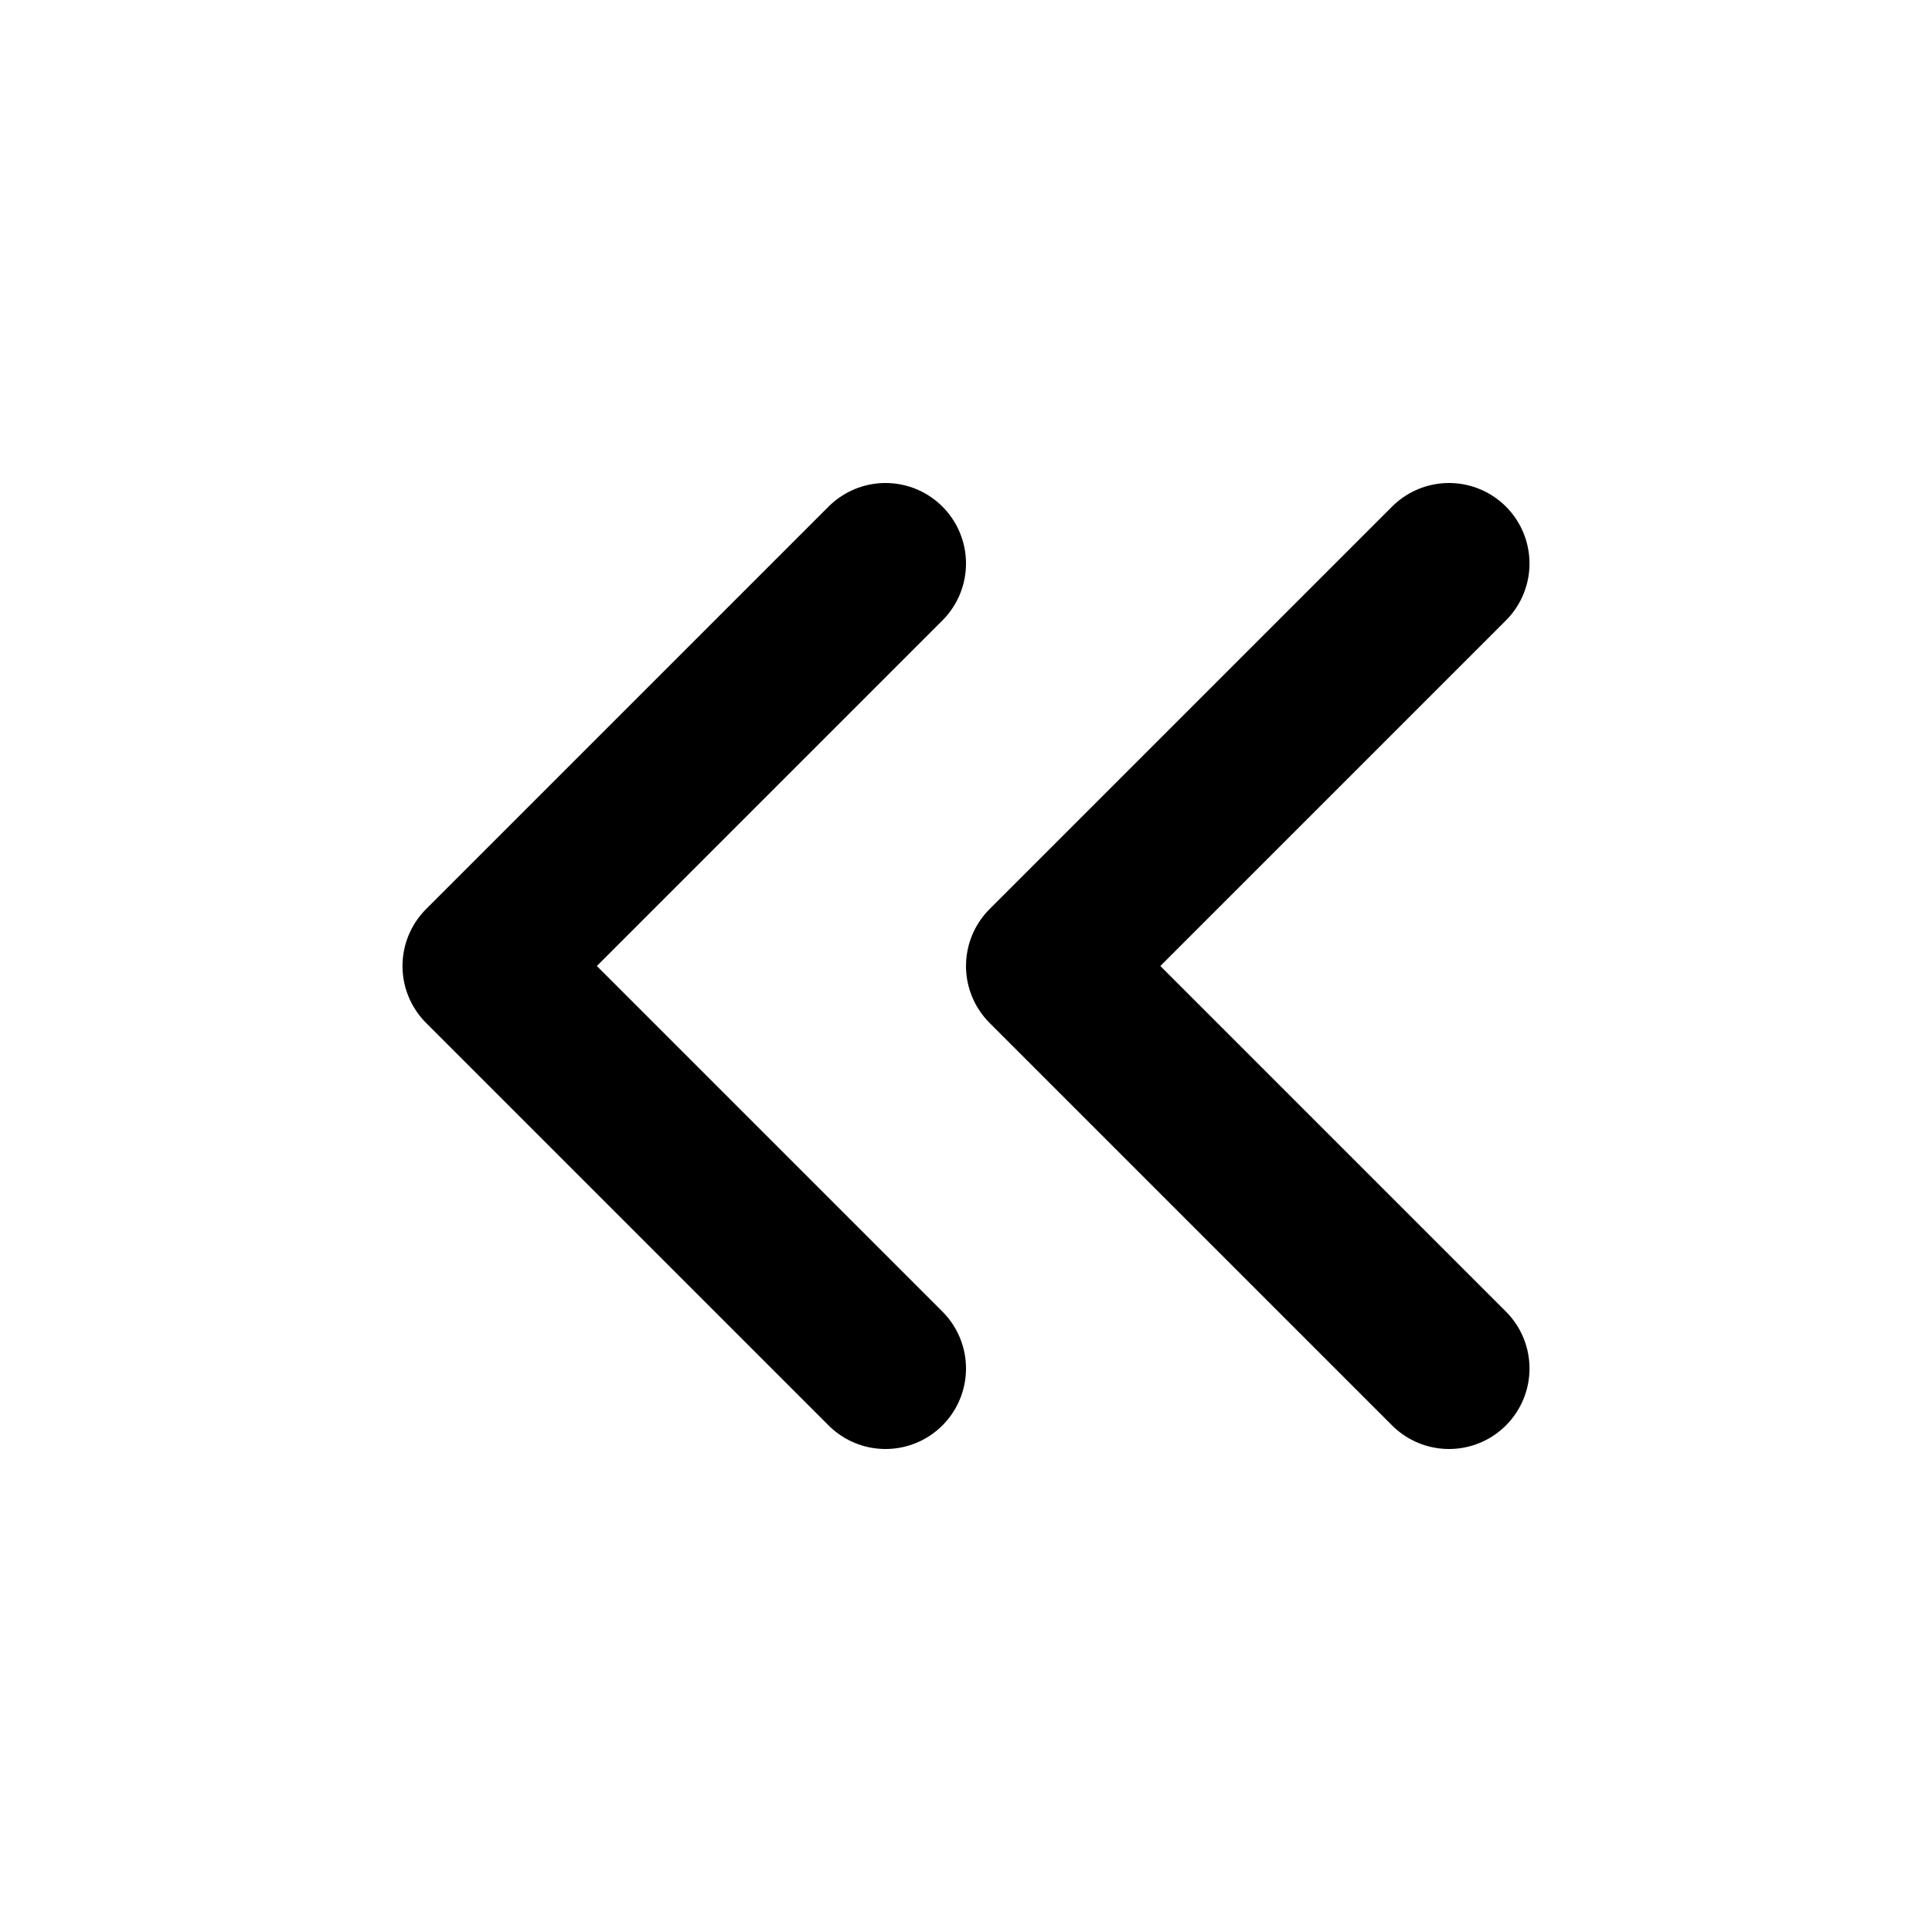
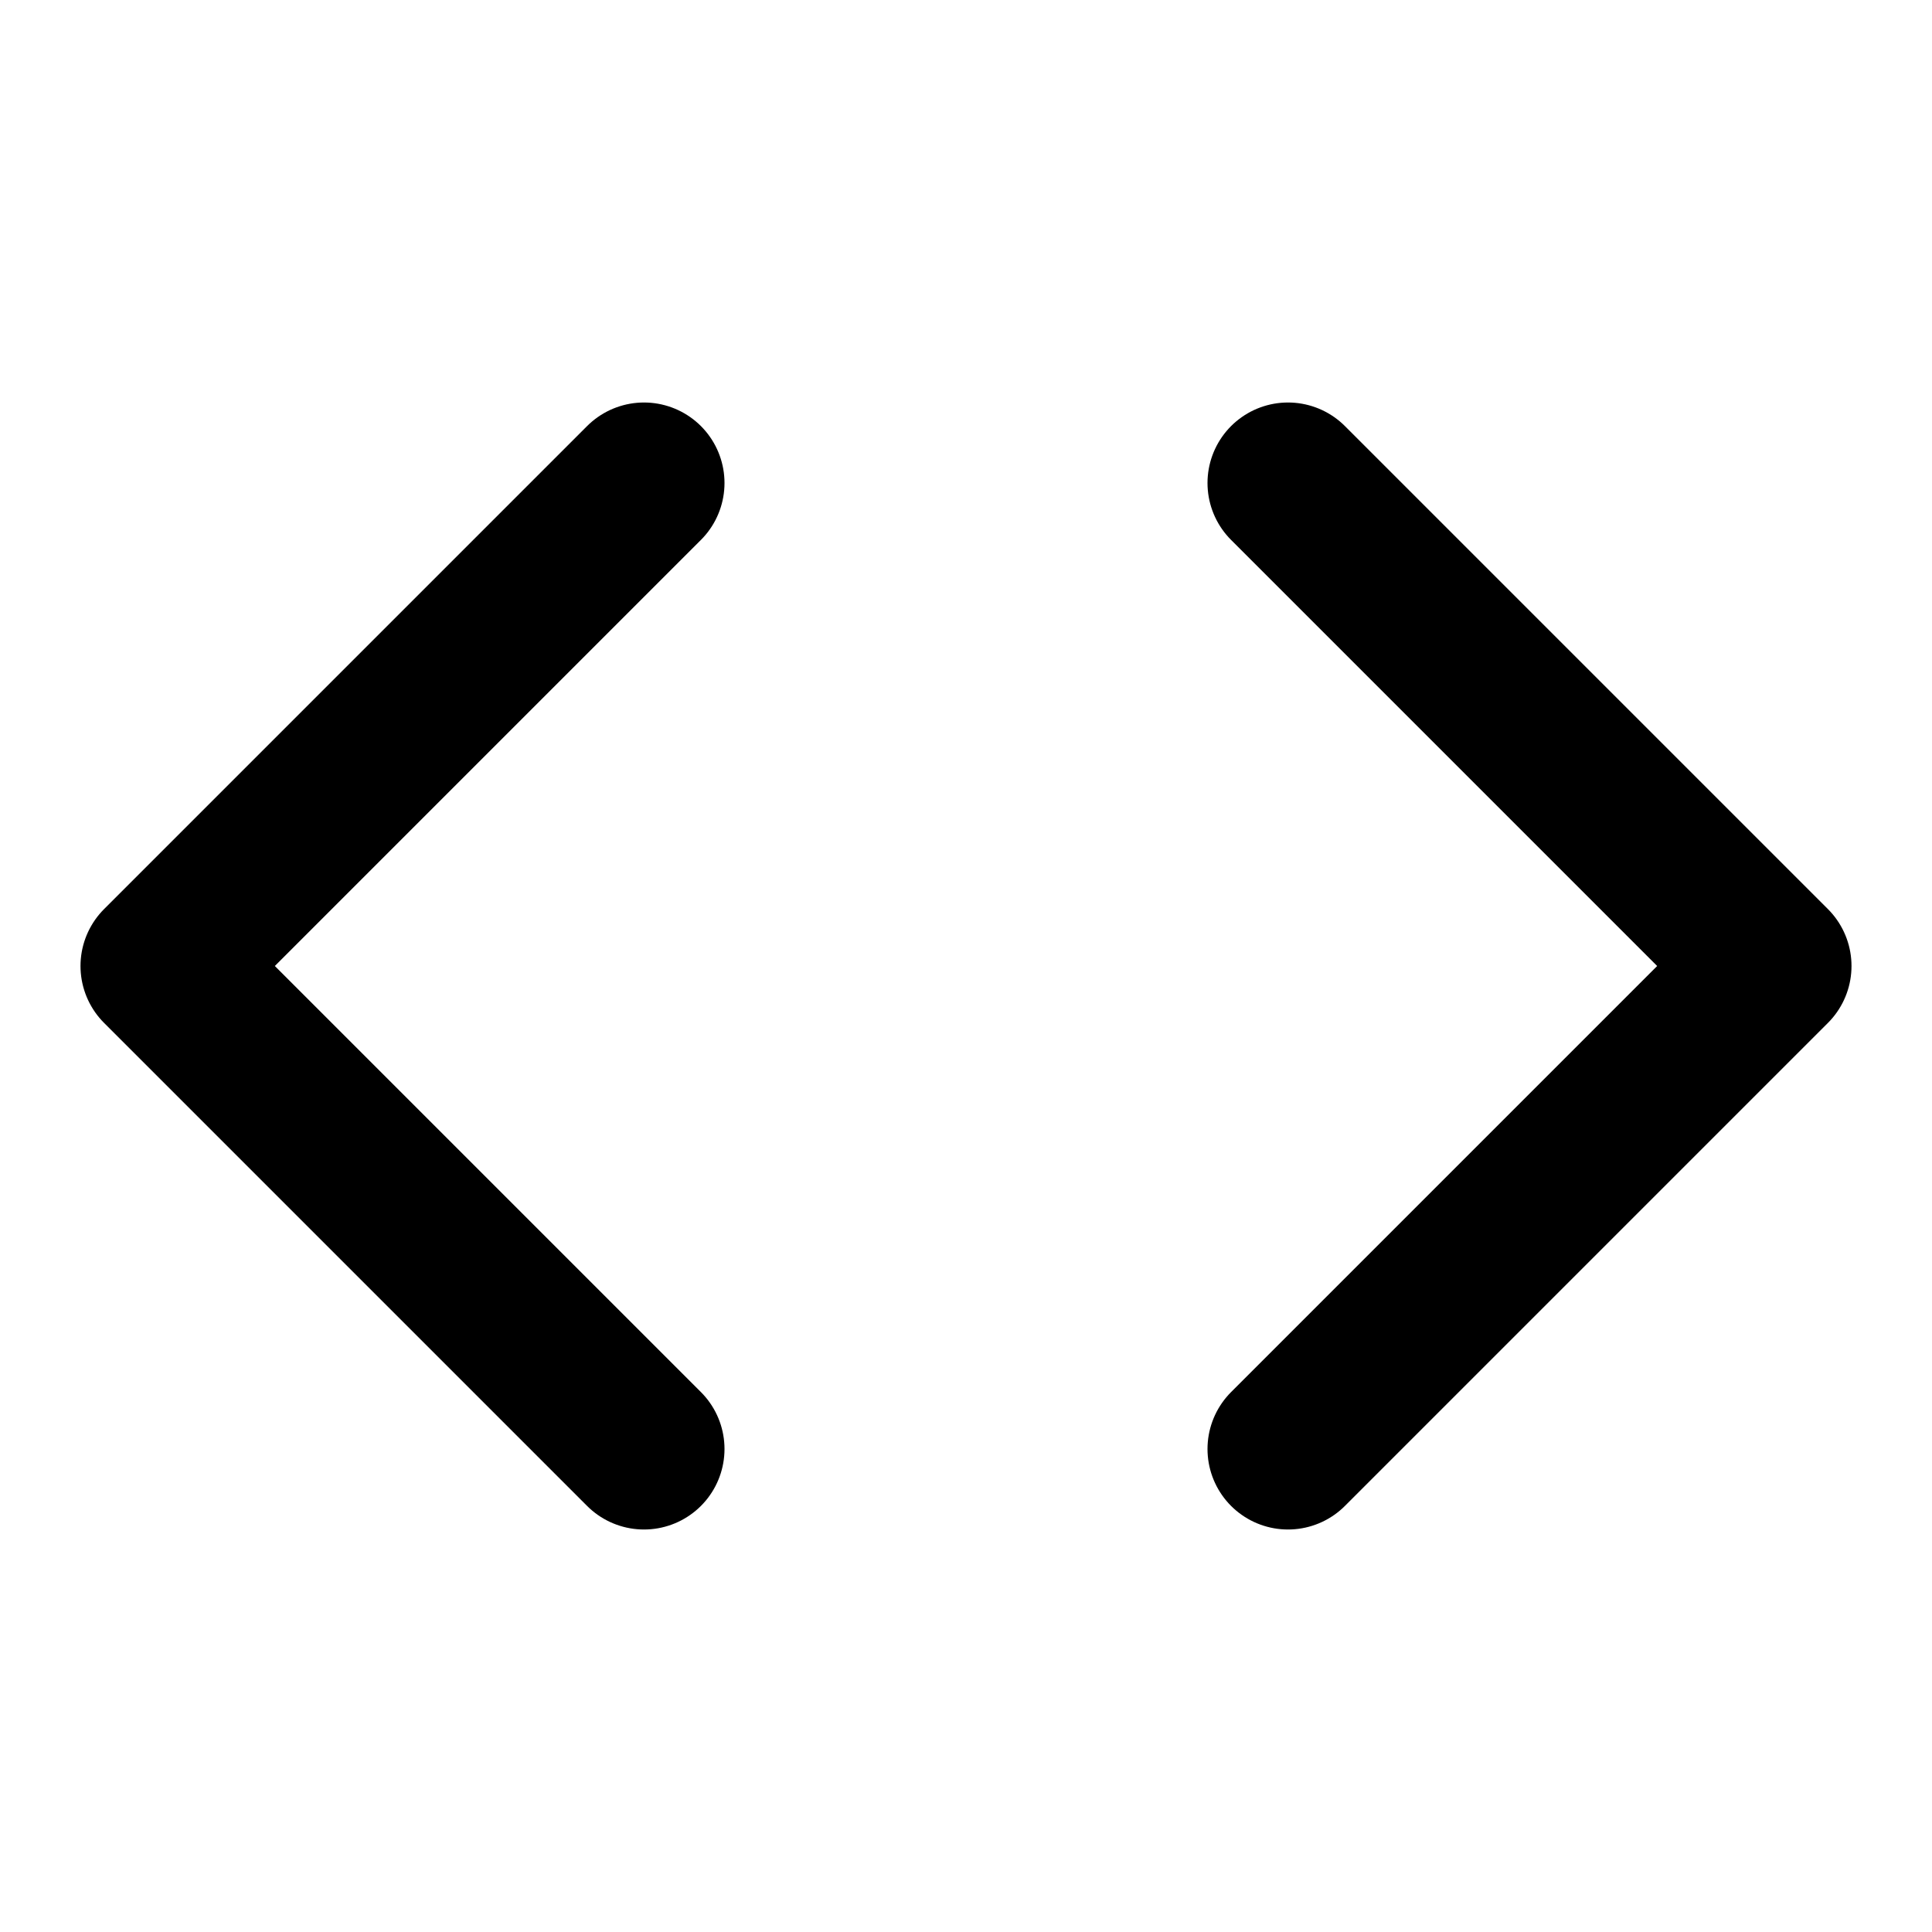
- <svg xmlns="http://www.w3.org/2000/svg" class="feather feather-chevrons-left" fill="none" height="24" stroke="currentColor" stroke-linecap="round" stroke-linejoin="round" stroke-width="2" viewBox="0 0 24 24" width="24">
-   <polyline points="11 17 6 12 11 7" />
-   <polyline points="18 17 13 12 18 7" />
+ <svg xmlns="http://www.w3.org/2000/svg" class="feather feather-code" fill="none" height="24" stroke="currentColor" stroke-linecap="round" stroke-linejoin="round" stroke-width="2" viewBox="0 0 24 24" width="24">
+   <polyline points="16 18 22 12 16 6" />
+   <polyline points="8 6 2 12 8 18" />
</svg>
